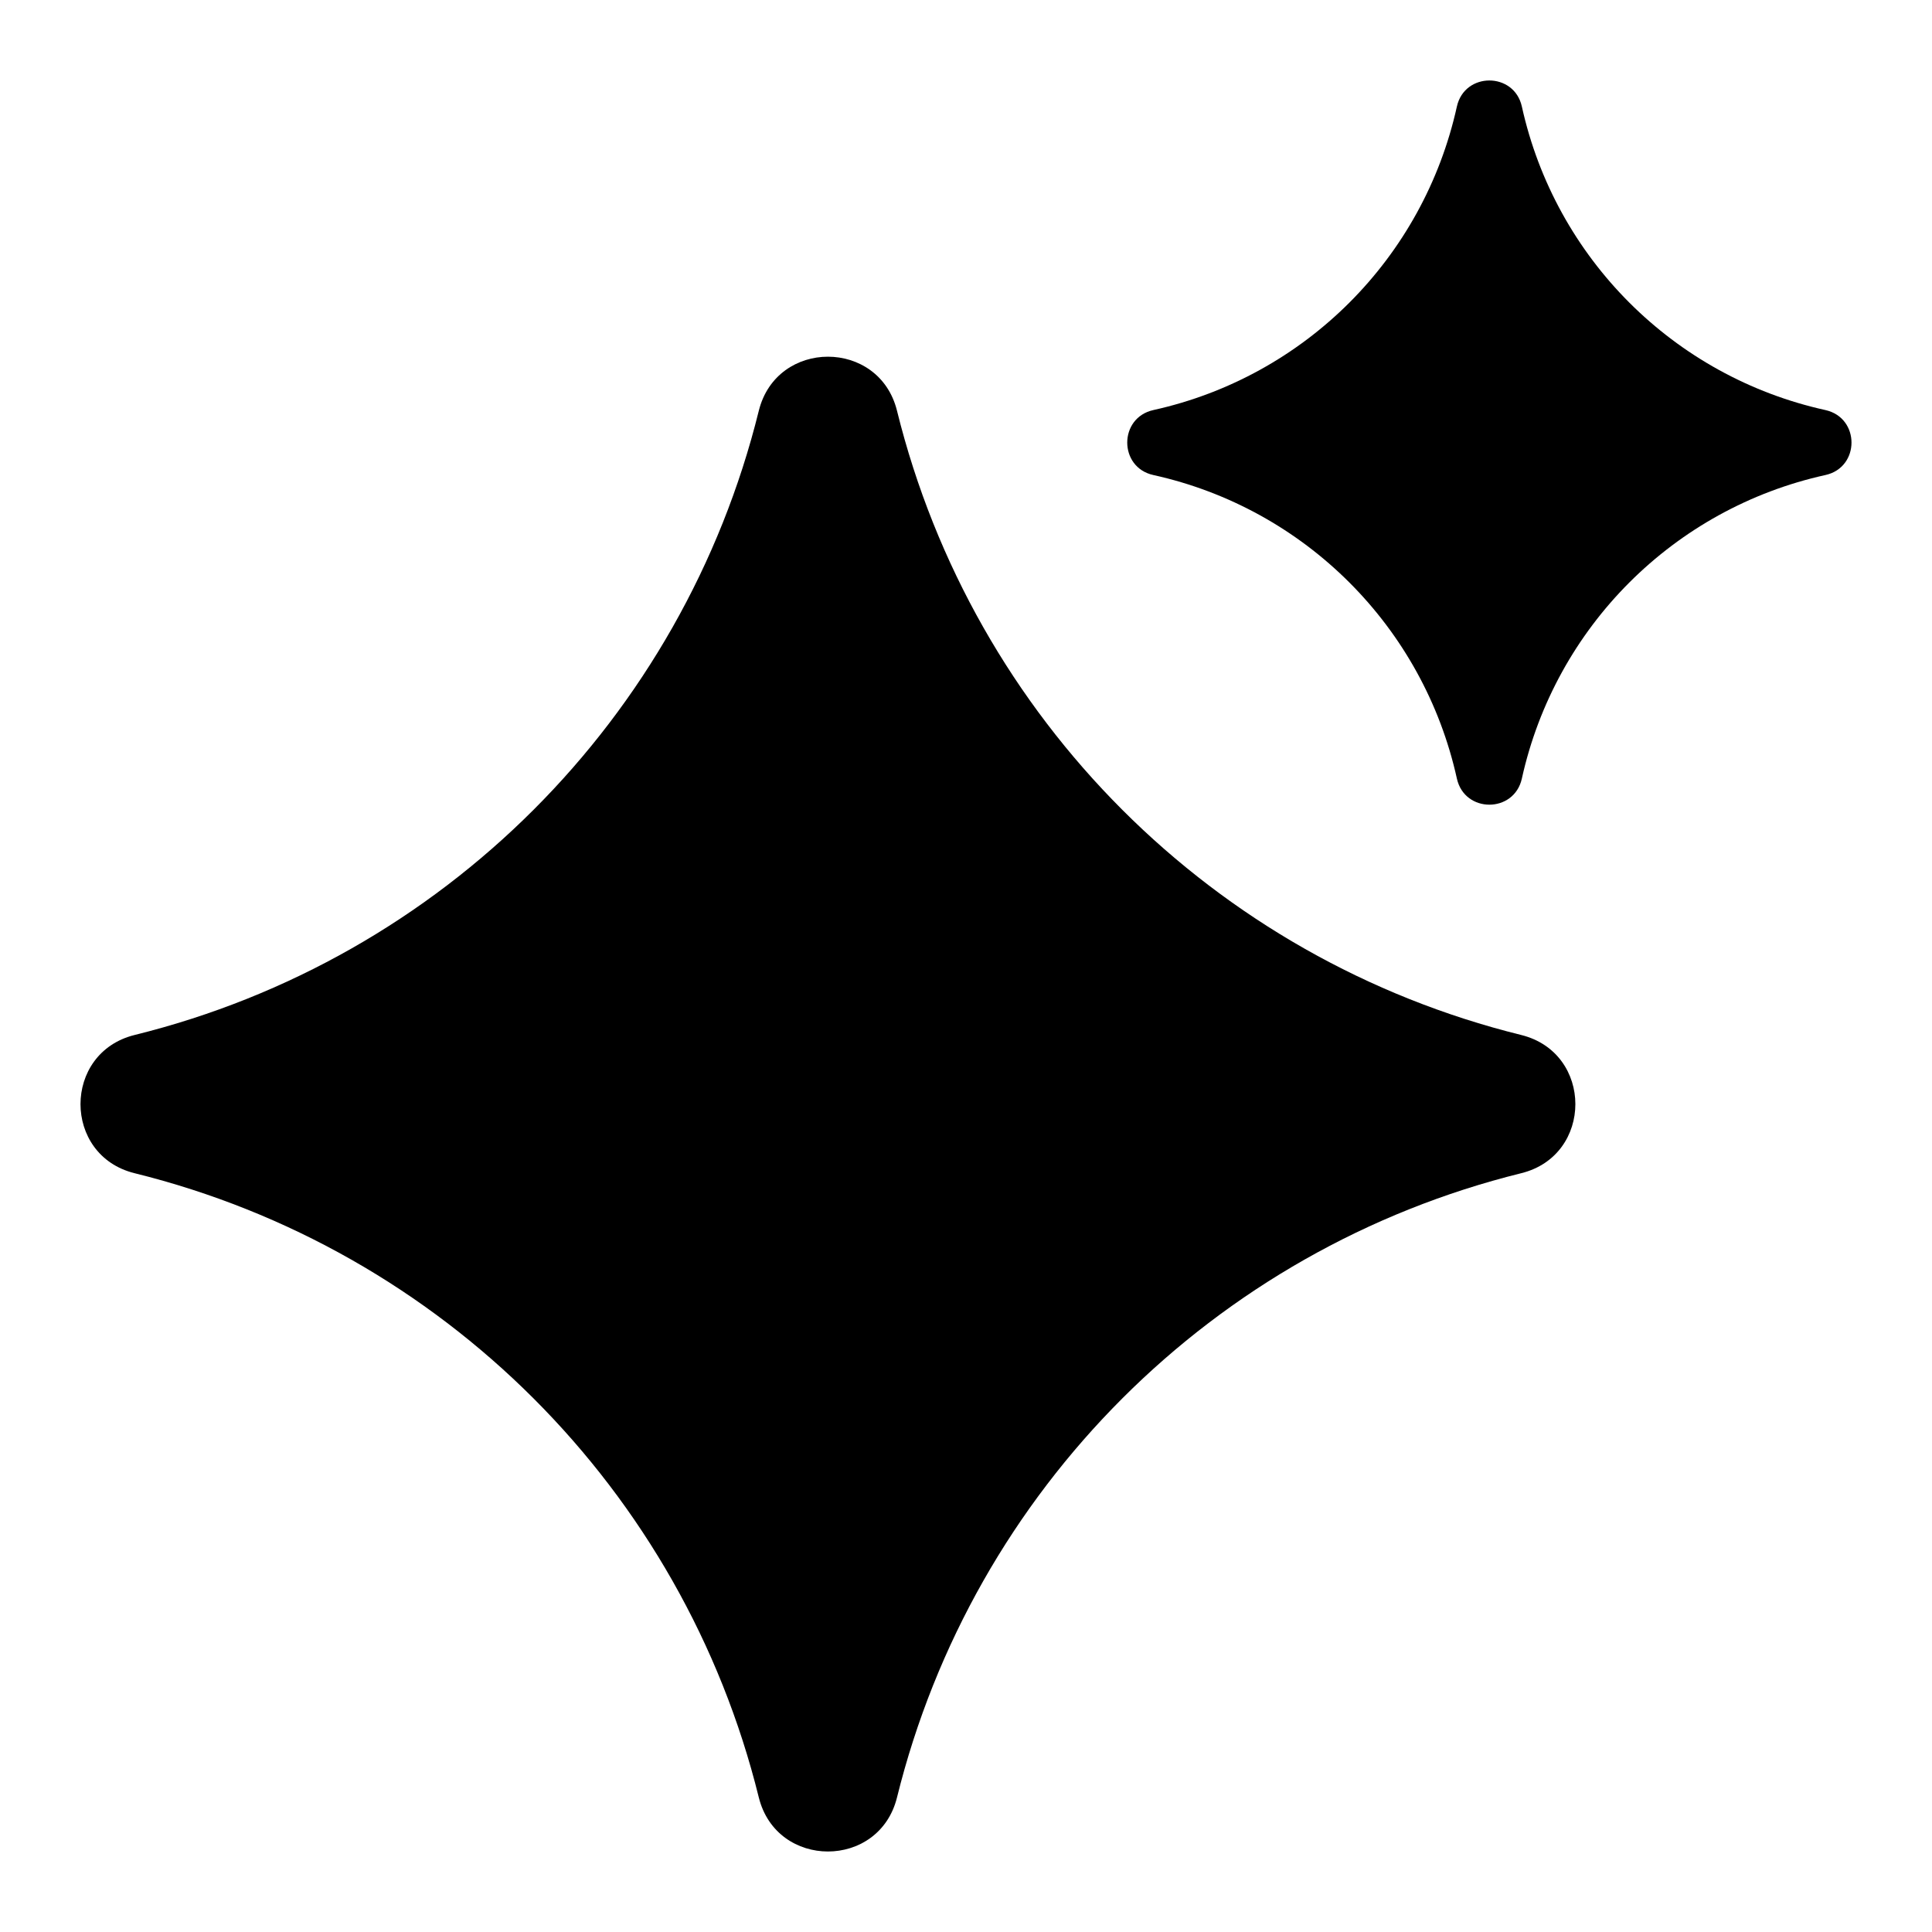
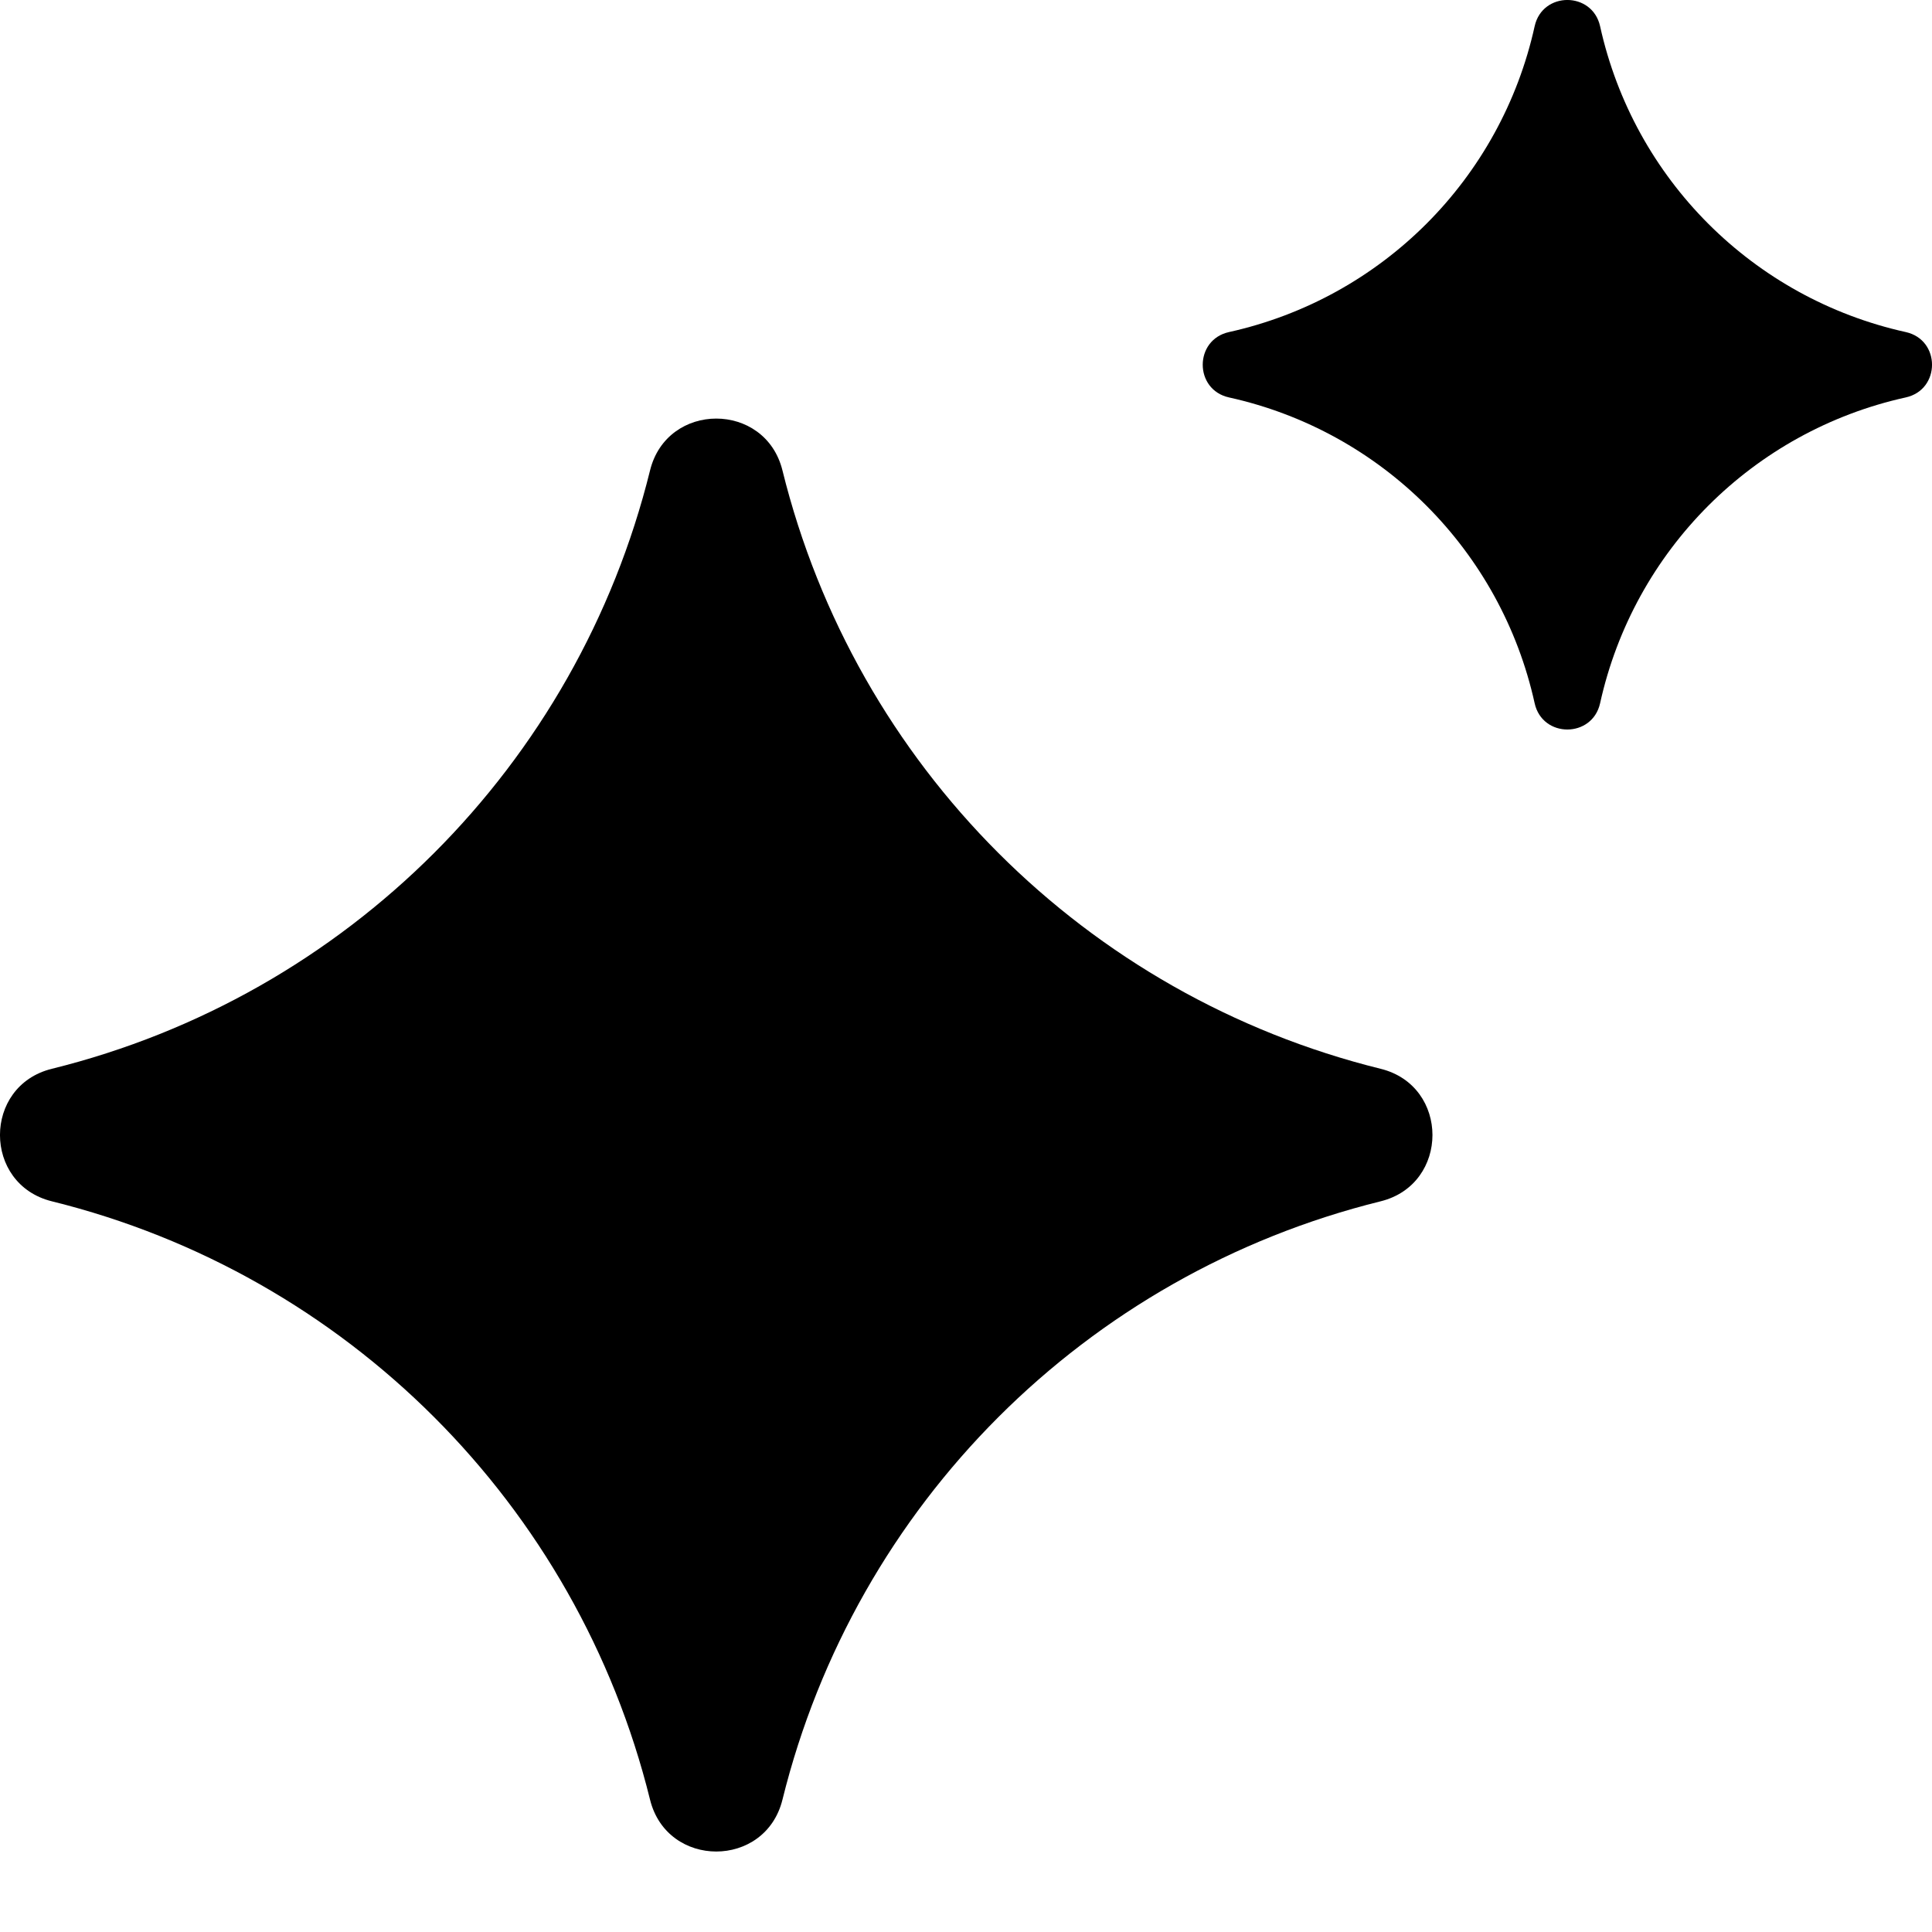
<svg xmlns="http://www.w3.org/2000/svg" width="24" height="24" viewBox="0 0 24 24" fill="none">
-   <path d="M18.897 12.857C19.794 13.079 19.794 14.353 18.897 14.574C15.074 15.52 12.089 18.505 11.143 22.328C10.922 23.224 9.648 23.224 9.426 22.328C8.481 18.505 5.495 15.52 1.672 14.574C0.776 14.353 0.776 13.079 1.672 12.857C5.495 11.912 8.481 8.926 9.426 5.103C9.648 4.207 10.922 4.207 11.143 5.103C12.089 8.926 15.074 11.912 18.897 12.857Z" fill="currentColor" />
-   <path d="M22.676 5.094C23.108 5.19 23.108 5.806 22.676 5.901C20.792 6.317 19.321 7.789 18.905 9.672C18.809 10.104 18.194 10.104 18.098 9.672C17.682 7.789 16.211 6.317 14.327 5.901C13.895 5.806 13.895 5.19 14.327 5.094C16.211 4.678 17.682 3.207 18.098 1.323C18.194 0.892 18.809 0.892 18.905 1.323C19.321 3.207 20.792 4.678 22.676 5.094Z" fill="currentColor" />
+   <path d="M17.151 13.277C18.009 13.489 18.009 14.71 17.151 14.923C13.487 15.829 10.626 18.691 9.72 22.356C9.508 23.215 8.287 23.215 8.075 22.356C7.169 18.691 4.308 15.829 0.644 14.923C-0.215 14.71 -0.215 13.489 0.644 13.277C4.308 12.371 7.169 9.509 8.075 5.844C8.287 4.985 9.508 4.985 9.72 5.844C10.626 9.509 13.487 12.371 17.151 13.277Z" fill="currentColor" />
+   <path d="M23.674 4.125C24.109 4.221 24.109 4.841 23.674 4.937C21.777 5.356 20.296 6.838 19.877 8.736C19.78 9.171 19.16 9.171 19.064 8.736C18.645 6.838 17.164 5.356 15.267 4.937C14.832 4.841 14.832 4.221 15.267 4.125C17.164 3.705 18.645 2.224 19.064 0.326C19.16 -0.109 19.78 -0.109 19.877 0.326C20.296 2.224 21.777 3.705 23.674 4.125Z" fill="currentColor" />
</svg>
